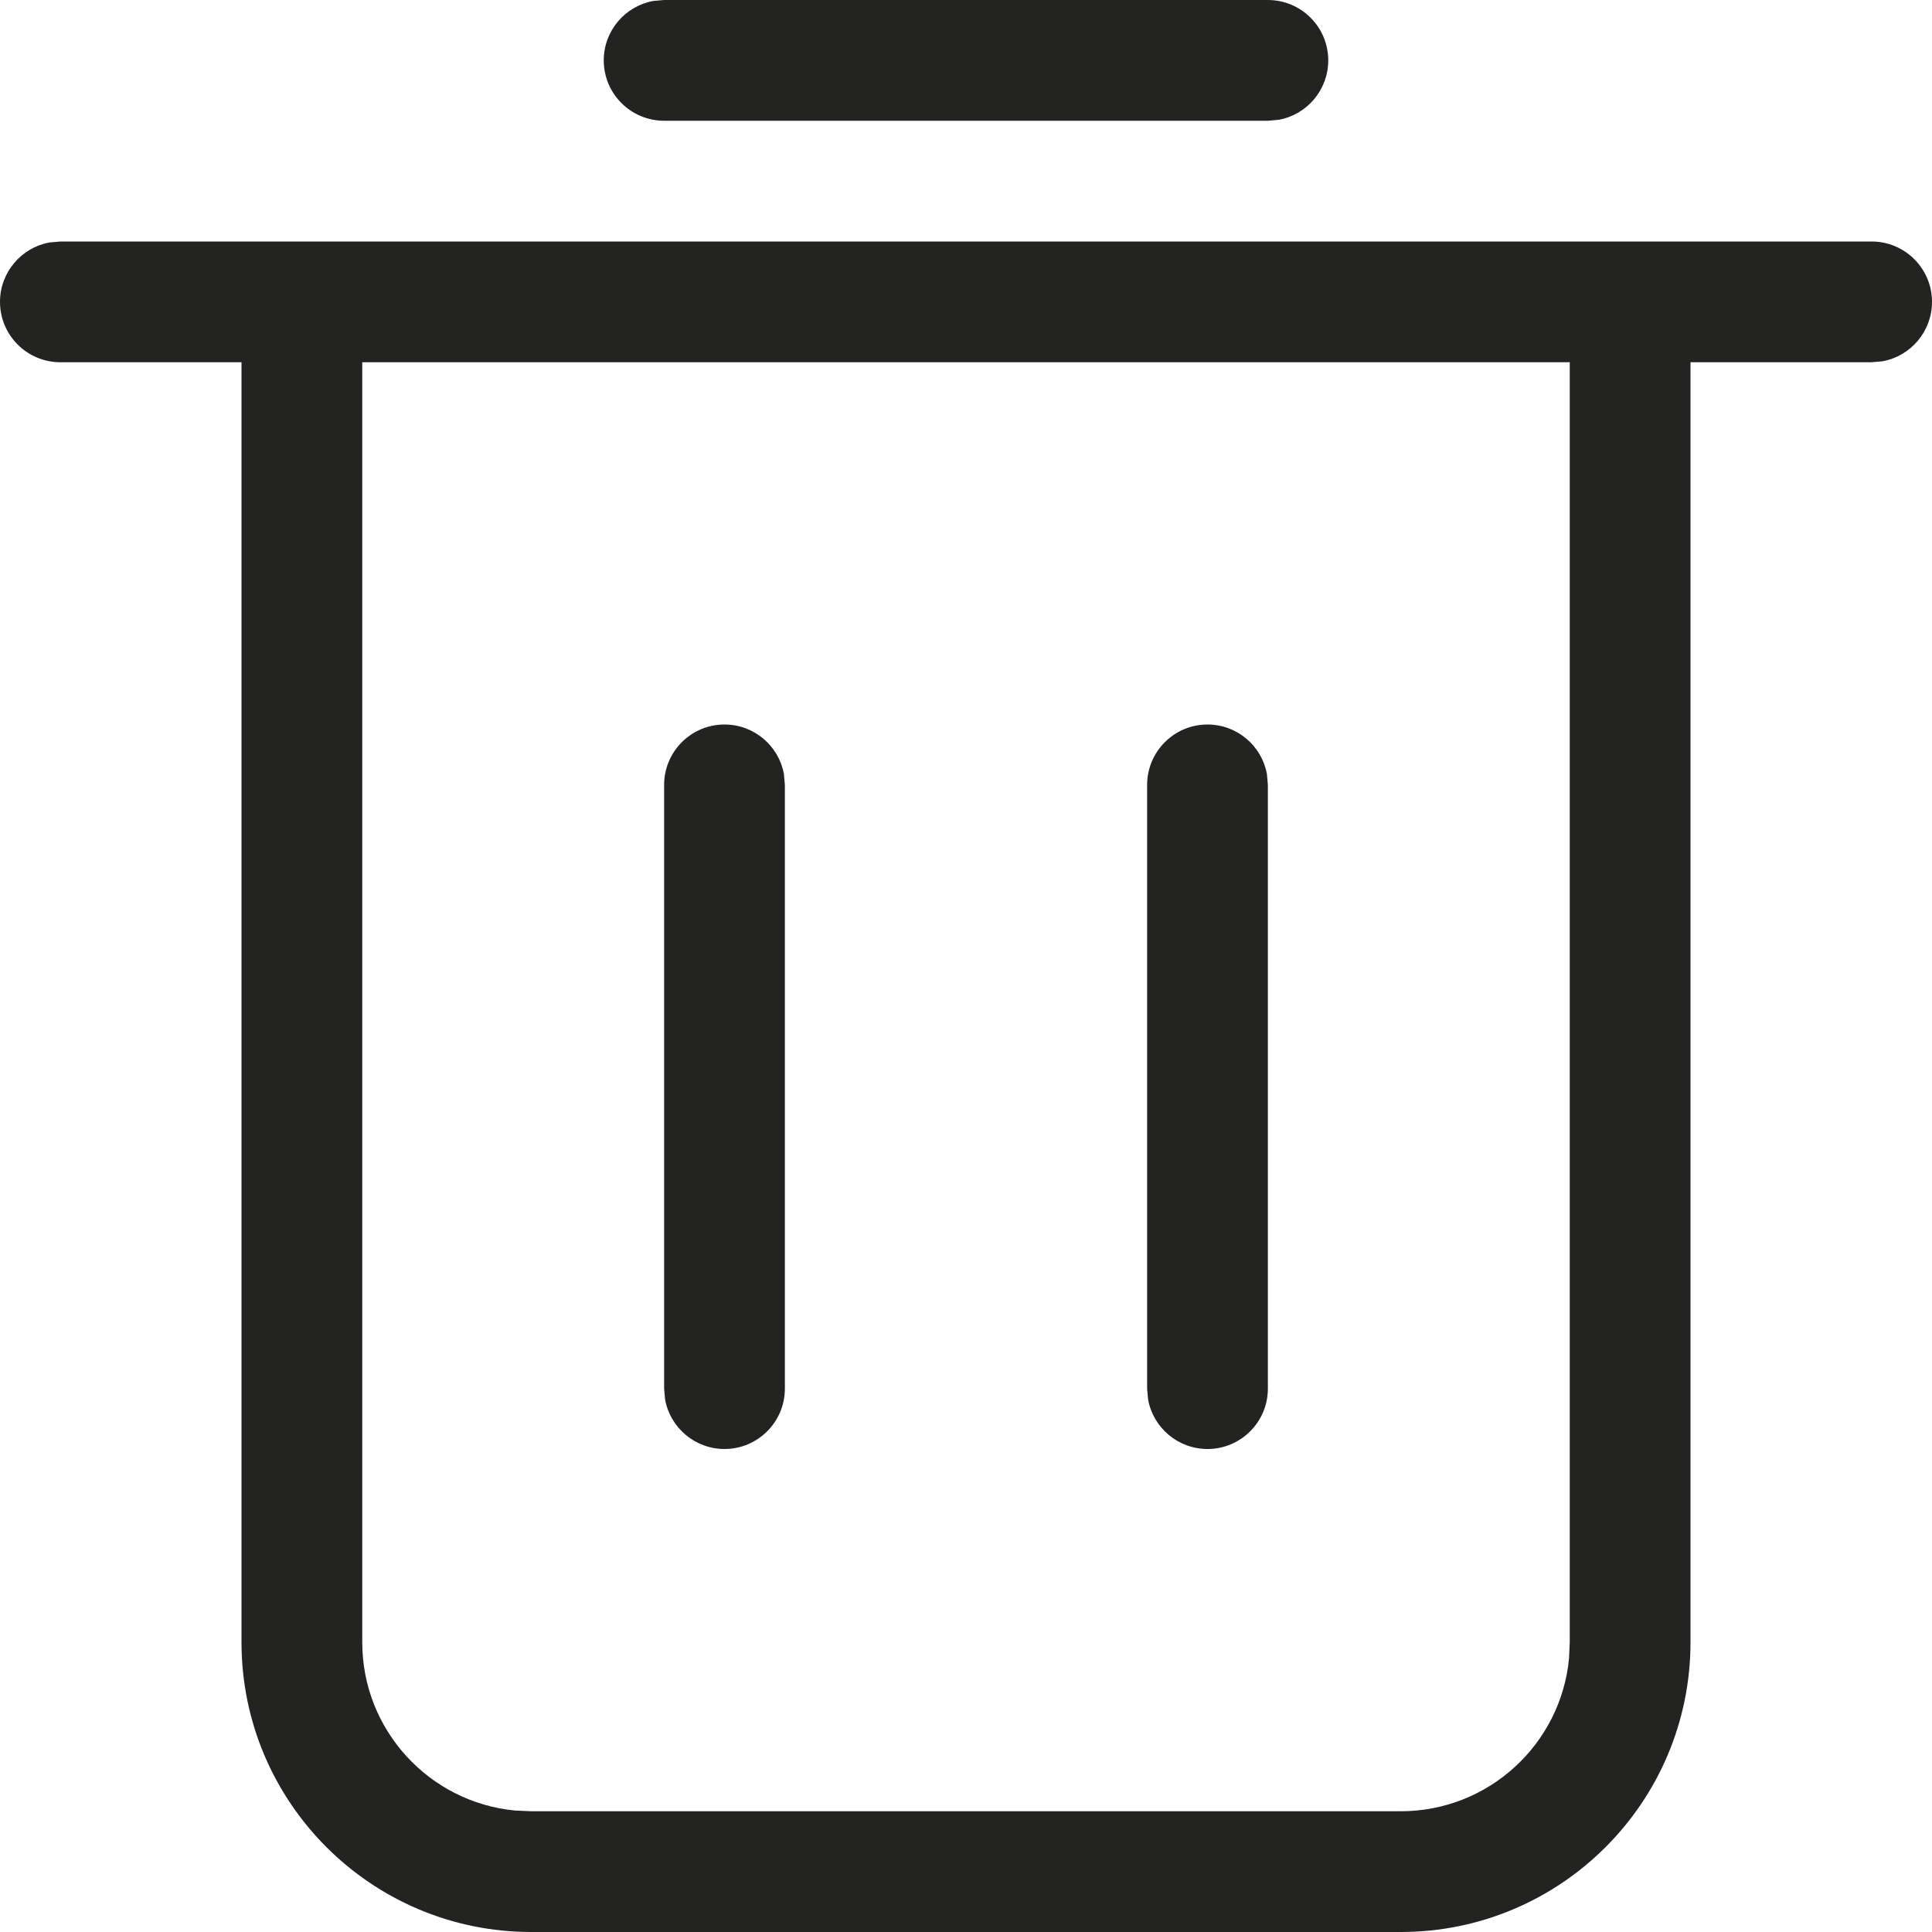
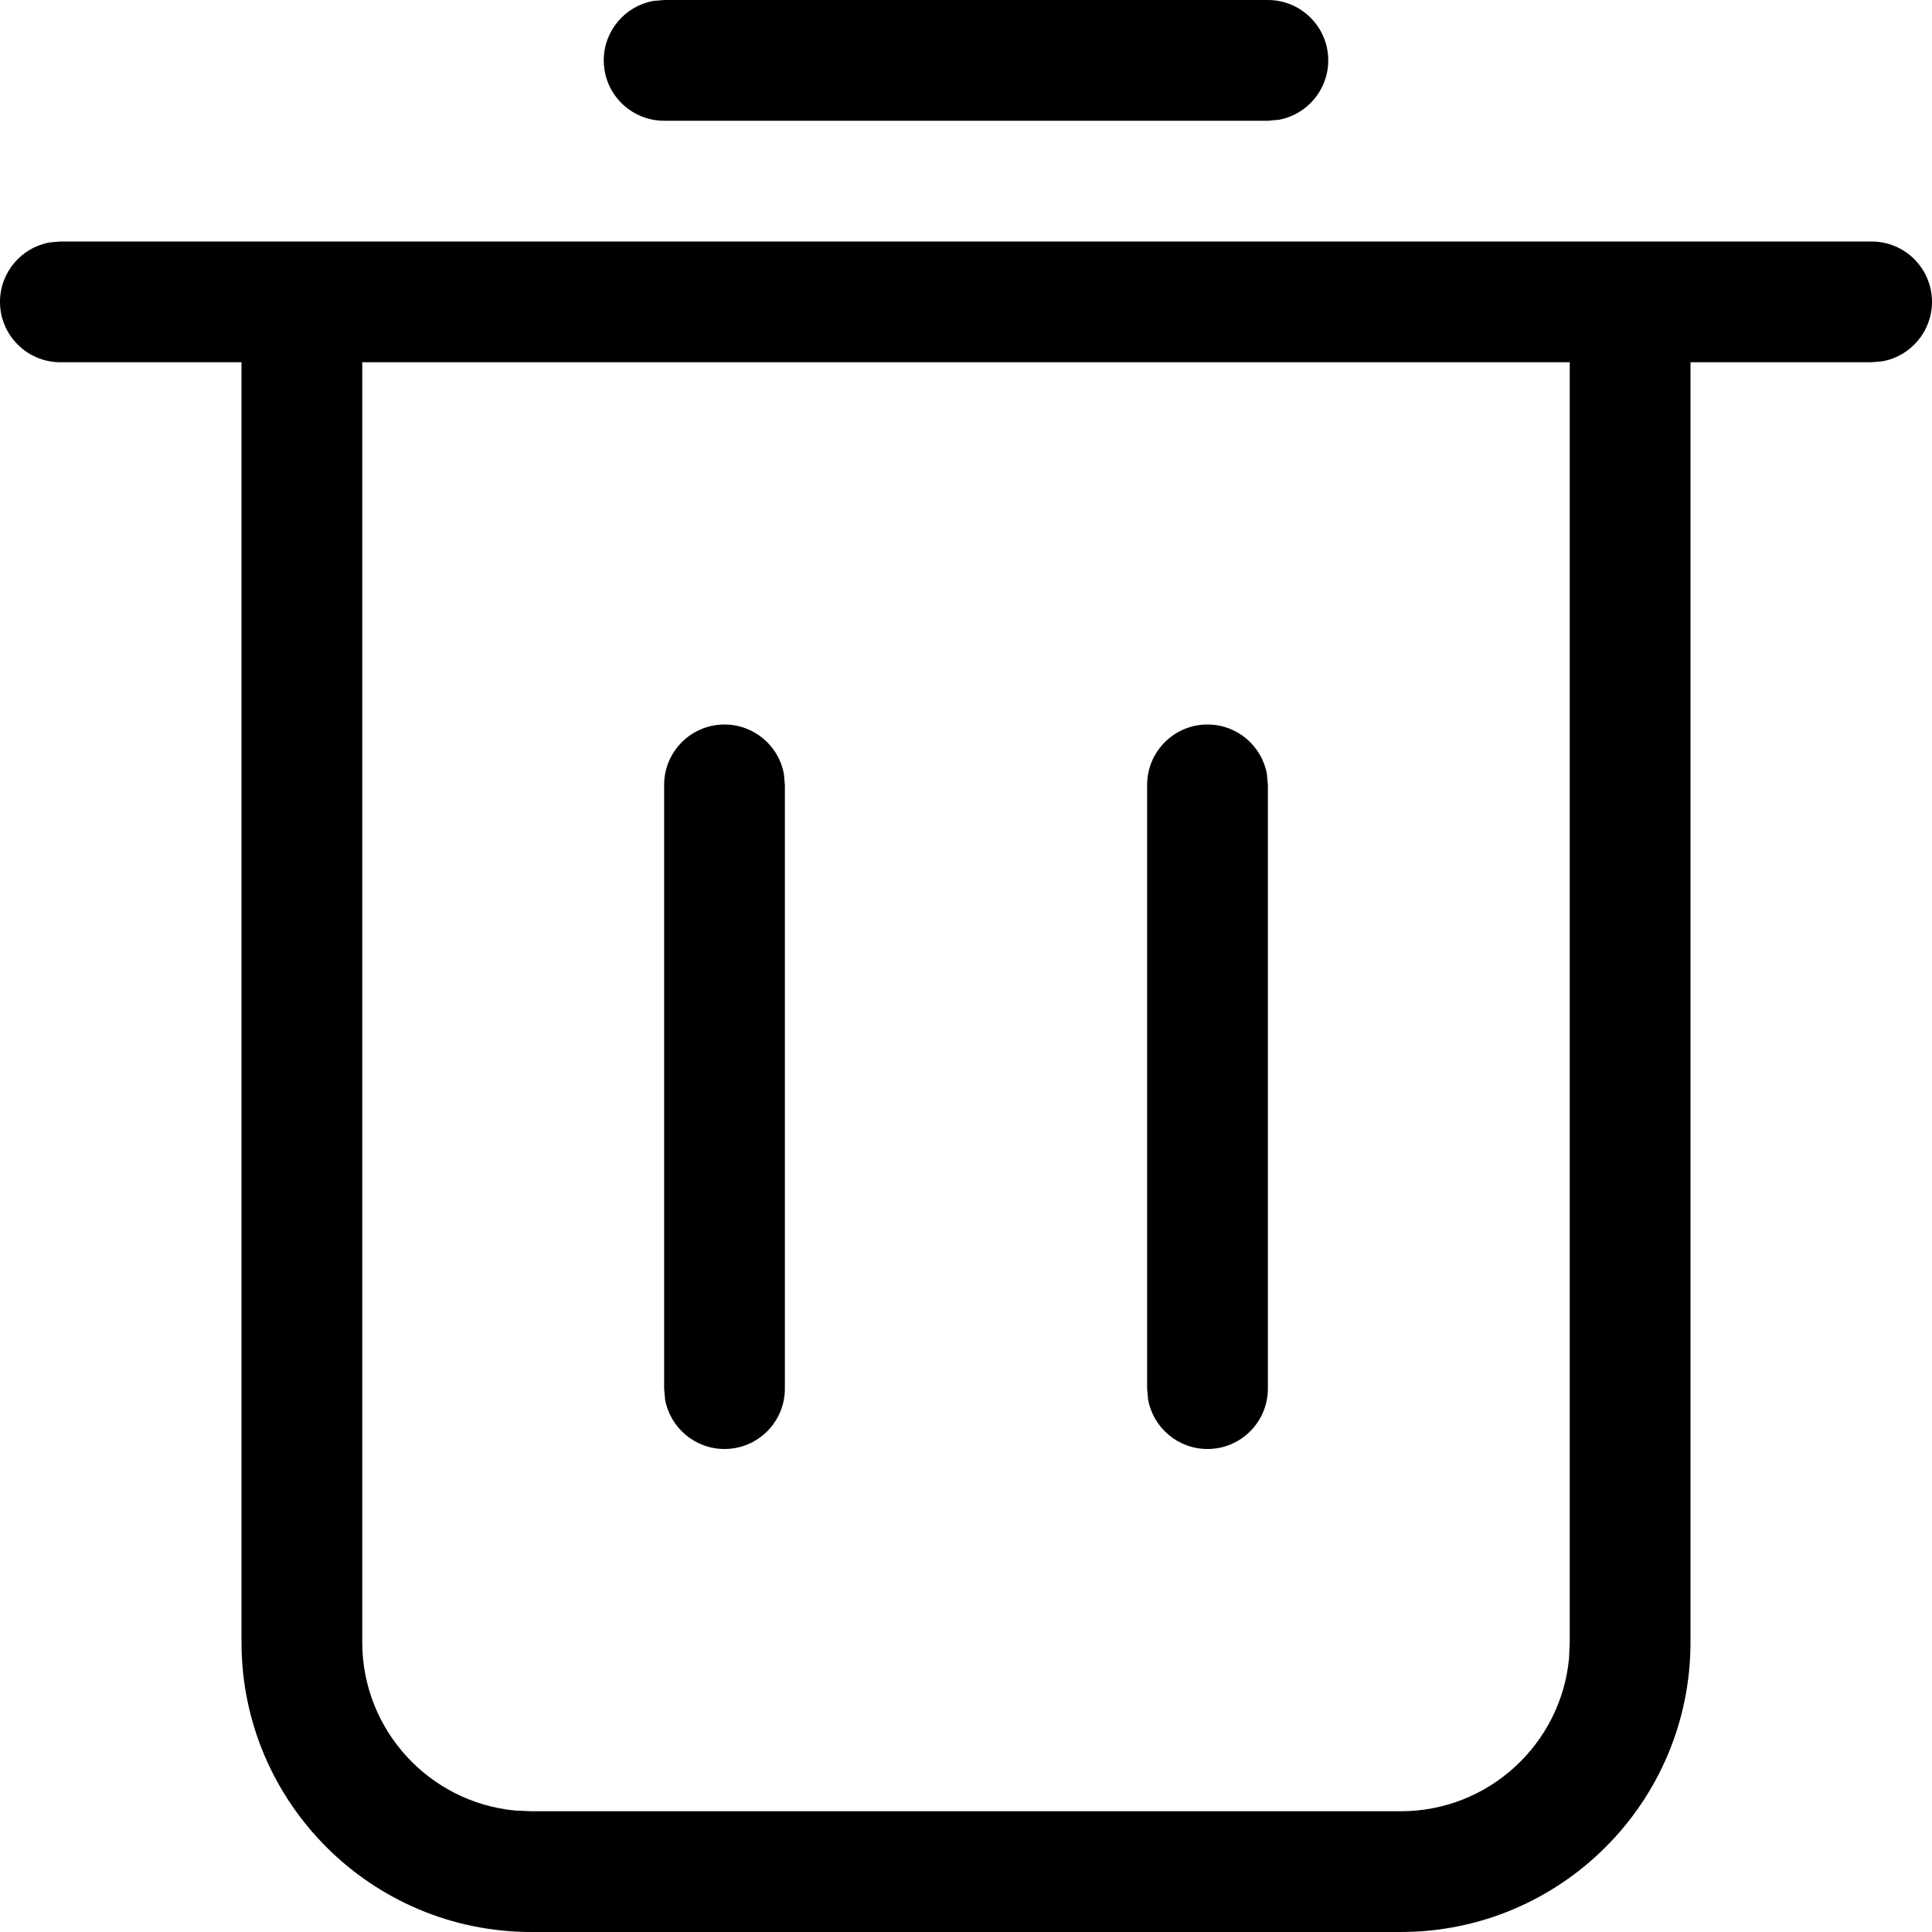
<svg xmlns="http://www.w3.org/2000/svg" width="16px" height="16px" viewBox="0 0 16 16" version="1.1">
  <g id="中后台" stroke="none" stroke-width="1" fill="none" fill-rule="evenodd">
-     <g id="面板" transform="translate(-2865, -1489)" fill="#232321">
+     <g id="面板" transform="translate(-2865, -1489)" fill="currentColor">
      <g id="编组-8备份-2" transform="translate(2587, 65)">
        <g id="编组-24" transform="translate(38, 1172)">
          <g id="编组-7" transform="translate(0, 240)">
-             <path d="M255.5,14 C255.776,14 256,14.224 256,14.5 C256,14.745 255.823,14.95 255.59,14.992 L255.5,15 L254,15 L254,25.6 C254,26.925 252.925,28 251.6,28 L244.4,28 C243.075,28 242,26.925 242,25.6 L242,15 L240.5,15 C240.224,15 240,14.776 240,14.5 C240,14.255 240.177,14.05 240.41,14.008 L240.5,14 L255.5,14 Z M253,15 L243,15 L243,25.6 C243,26.328 243.555,26.926 244.265,26.994 L244.4,27 L251.6,27 C252.328,27 252.926,26.445 252.994,25.735 L253,25.6 L253,15 Z M246,18 C246.245,18 246.45,18.177 246.492,18.41 L246.5,18.5 L246.5,23.5 C246.5,23.776 246.276,24 246,24 C245.755,24 245.55,23.823 245.508,23.59 L245.5,23.5 L245.5,18.5 C245.5,18.224 245.724,18 246,18 Z M250,18 C250.245,18 250.45,18.177 250.492,18.41 L250.5,18.5 L250.5,23.5 C250.5,23.776 250.276,24 250,24 C249.755,24 249.55,23.823 249.508,23.59 L249.5,23.5 L249.5,18.5 C249.5,18.224 249.724,18 250,18 Z M250.5,12 C250.776,12 251,12.224 251,12.5 C251,12.745 250.823,12.95 250.59,12.992 L250.5,13 L245.5,13 C245.224,13 245,12.776 245,12.5 C245,12.255 245.177,12.05 245.41,12.008 L245.5,12 L250.5,12 Z" id="形状结合" />
+             <path d="M255.5,14 C255.776,14 256,14.224 256,14.5 C256,14.745 255.823,14.95 255.59,14.992 L255.5,15 L254,15 L254,25.6 C254,26.925 252.925,28 251.6,28 L244.4,28 C243.075,28 242,26.925 242,25.6 L242,15 L240.5,15 C240.224,15 240,14.776 240,14.5 C240,14.255 240.177,14.05 240.41,14.008 L240.5,14 L255.5,14 Z M253,15 L243,15 L243,25.6 C243,26.328 243.555,26.926 244.265,26.994 L244.4,27 L251.6,27 C252.328,27 252.926,26.445 252.994,25.735 L253,25.6 L253,15 Z M246,18 C246.245,18 246.45,18.177 246.492,18.41 L246.5,18.5 L246.5,23.5 C246.5,23.776 246.276,24 246,24 C245.755,24 245.55,23.823 245.508,23.59 L245.5,23.5 L245.5,18.5 C245.5,18.224 245.724,18 246,18 Z M250,18 C250.245,18 250.45,18.177 250.492,18.41 L250.5,18.5 L250.5,23.5 C250.5,23.776 250.276,24 250,24 C249.755,24 249.55,23.823 249.508,23.59 L249.5,23.5 L249.5,18.5 C249.5,18.224 249.724,18 250,18 Z M250.5,12 C250.776,12 251,12.224 251,12.5 C251,12.745 250.823,12.95 250.59,12.992 L250.5,13 L245.5,13 C245.224,13 245,12.776 245,12.5 C245,12.255 245.177,12.05 245.41,12.008 L245.5,12 L250.5,12 Z" />
          </g>
        </g>
      </g>
    </g>
  </g>
</svg>
